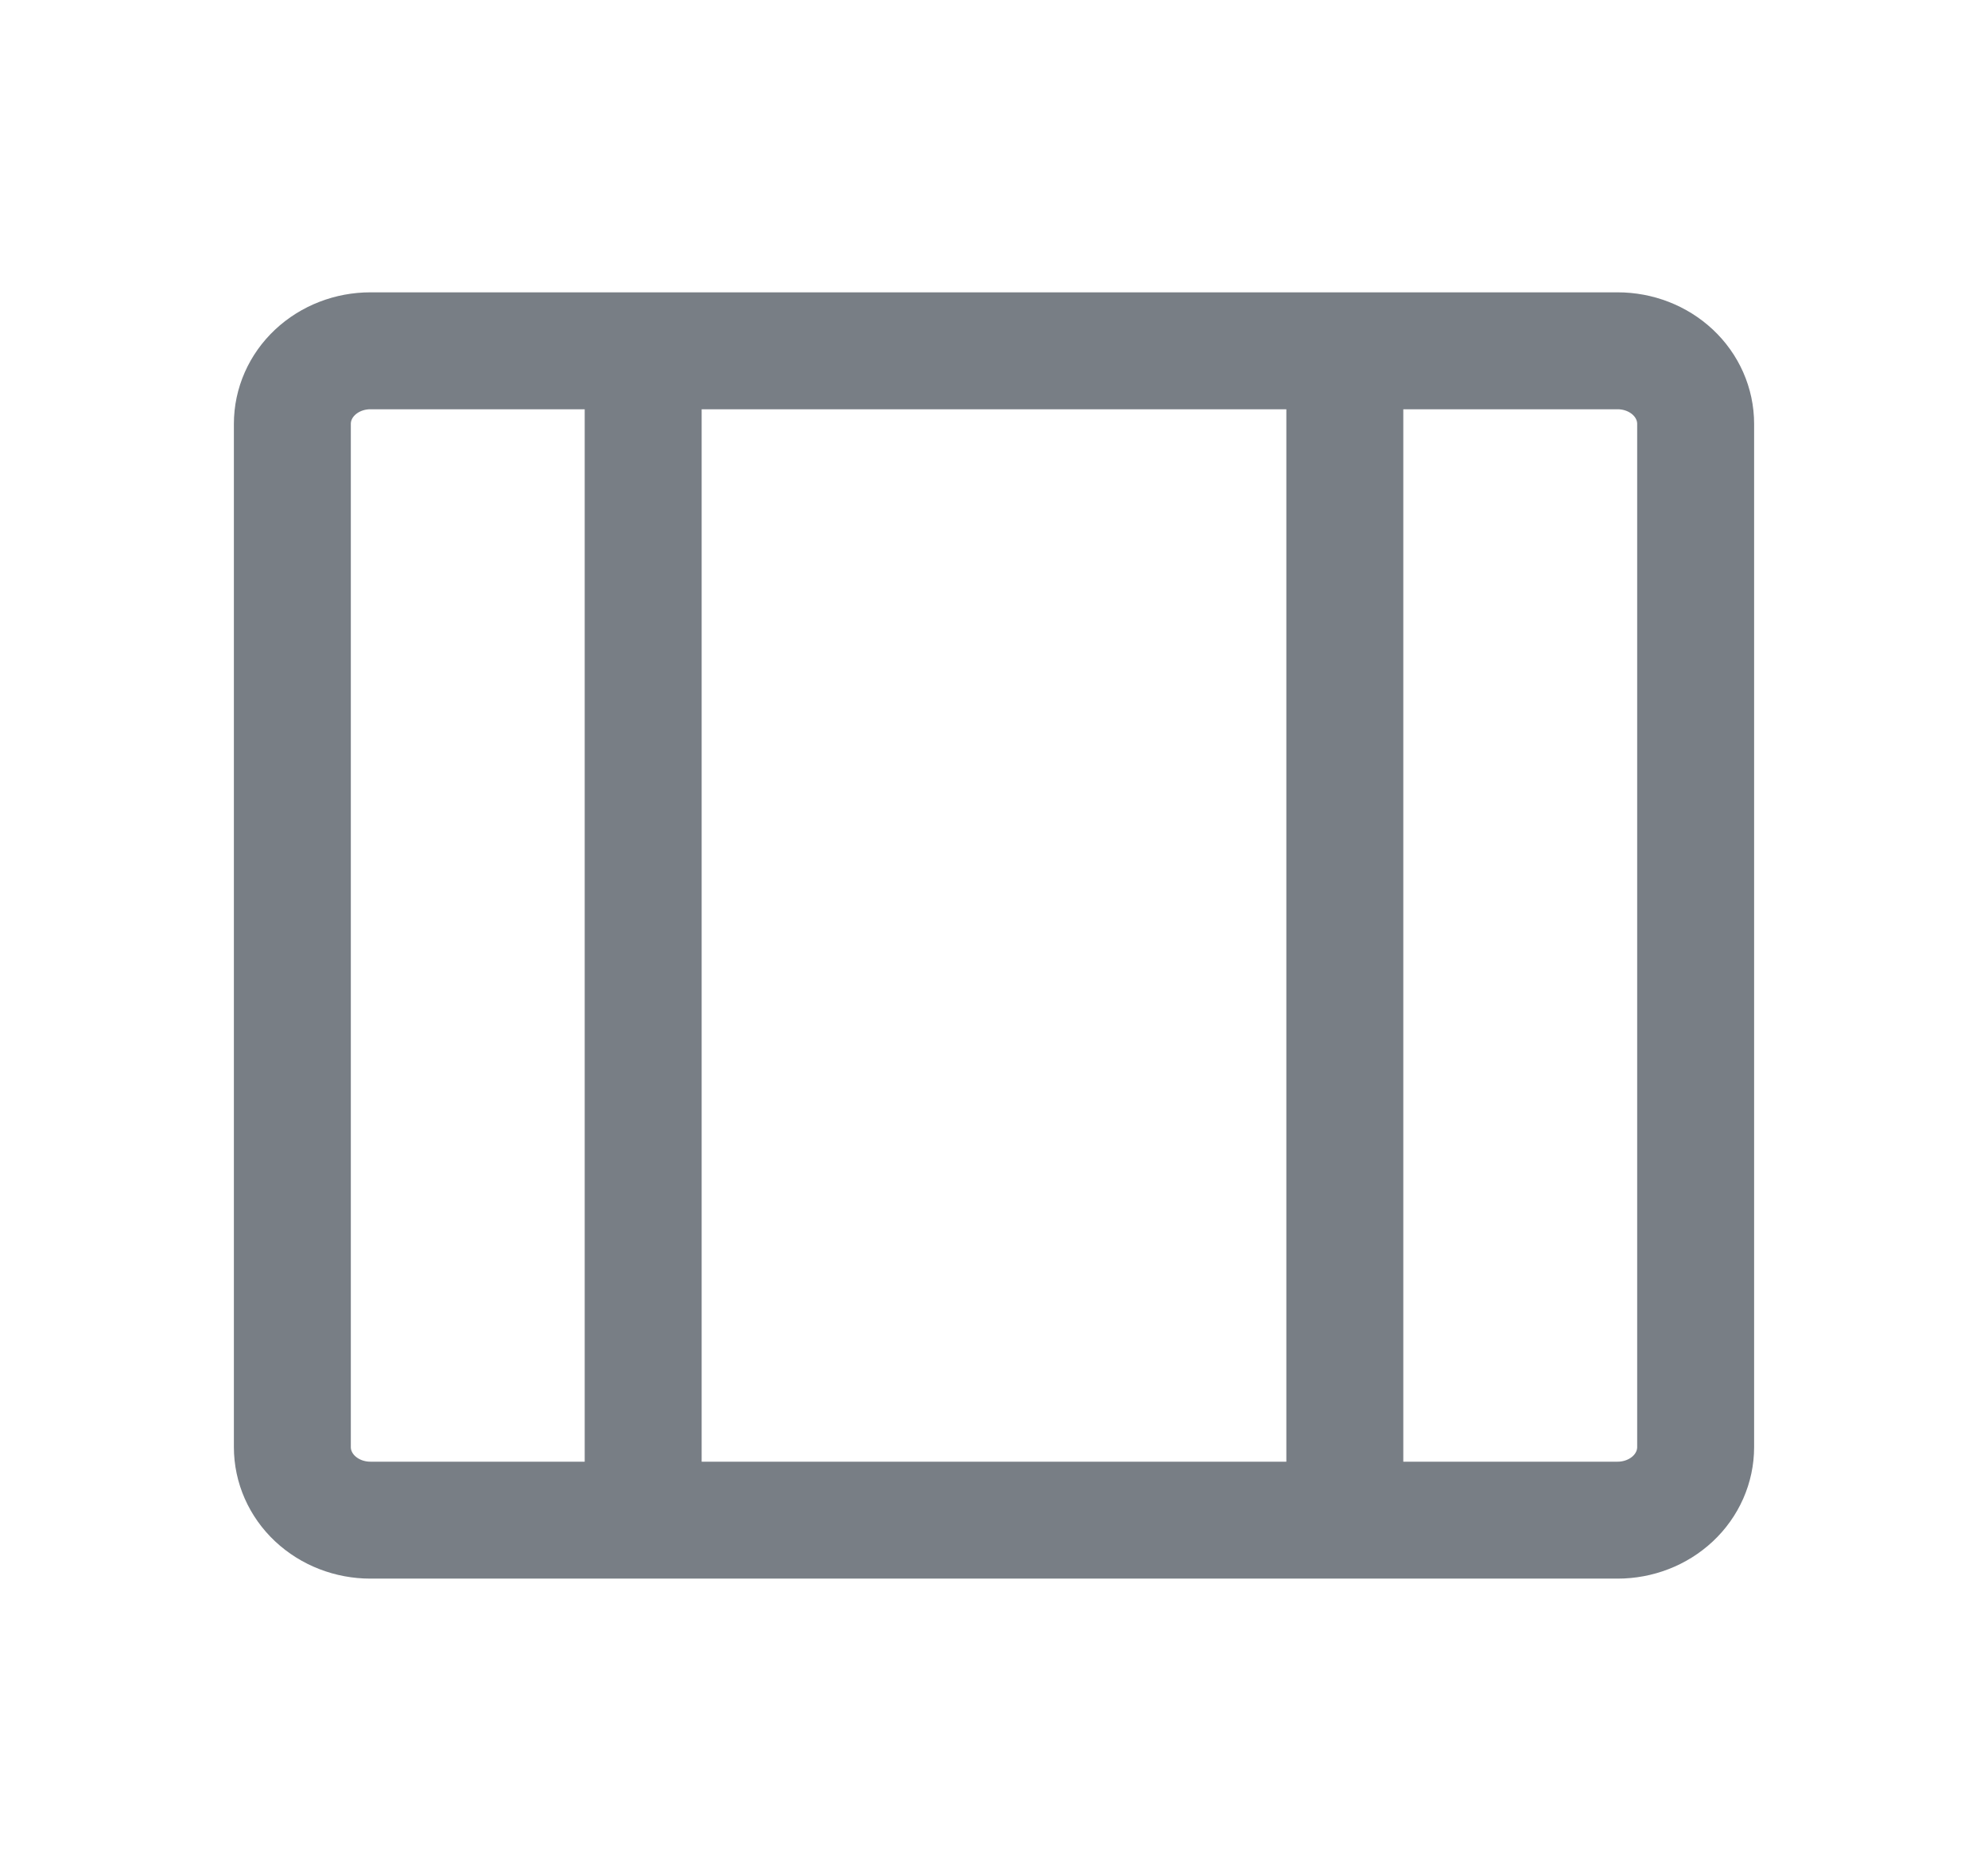
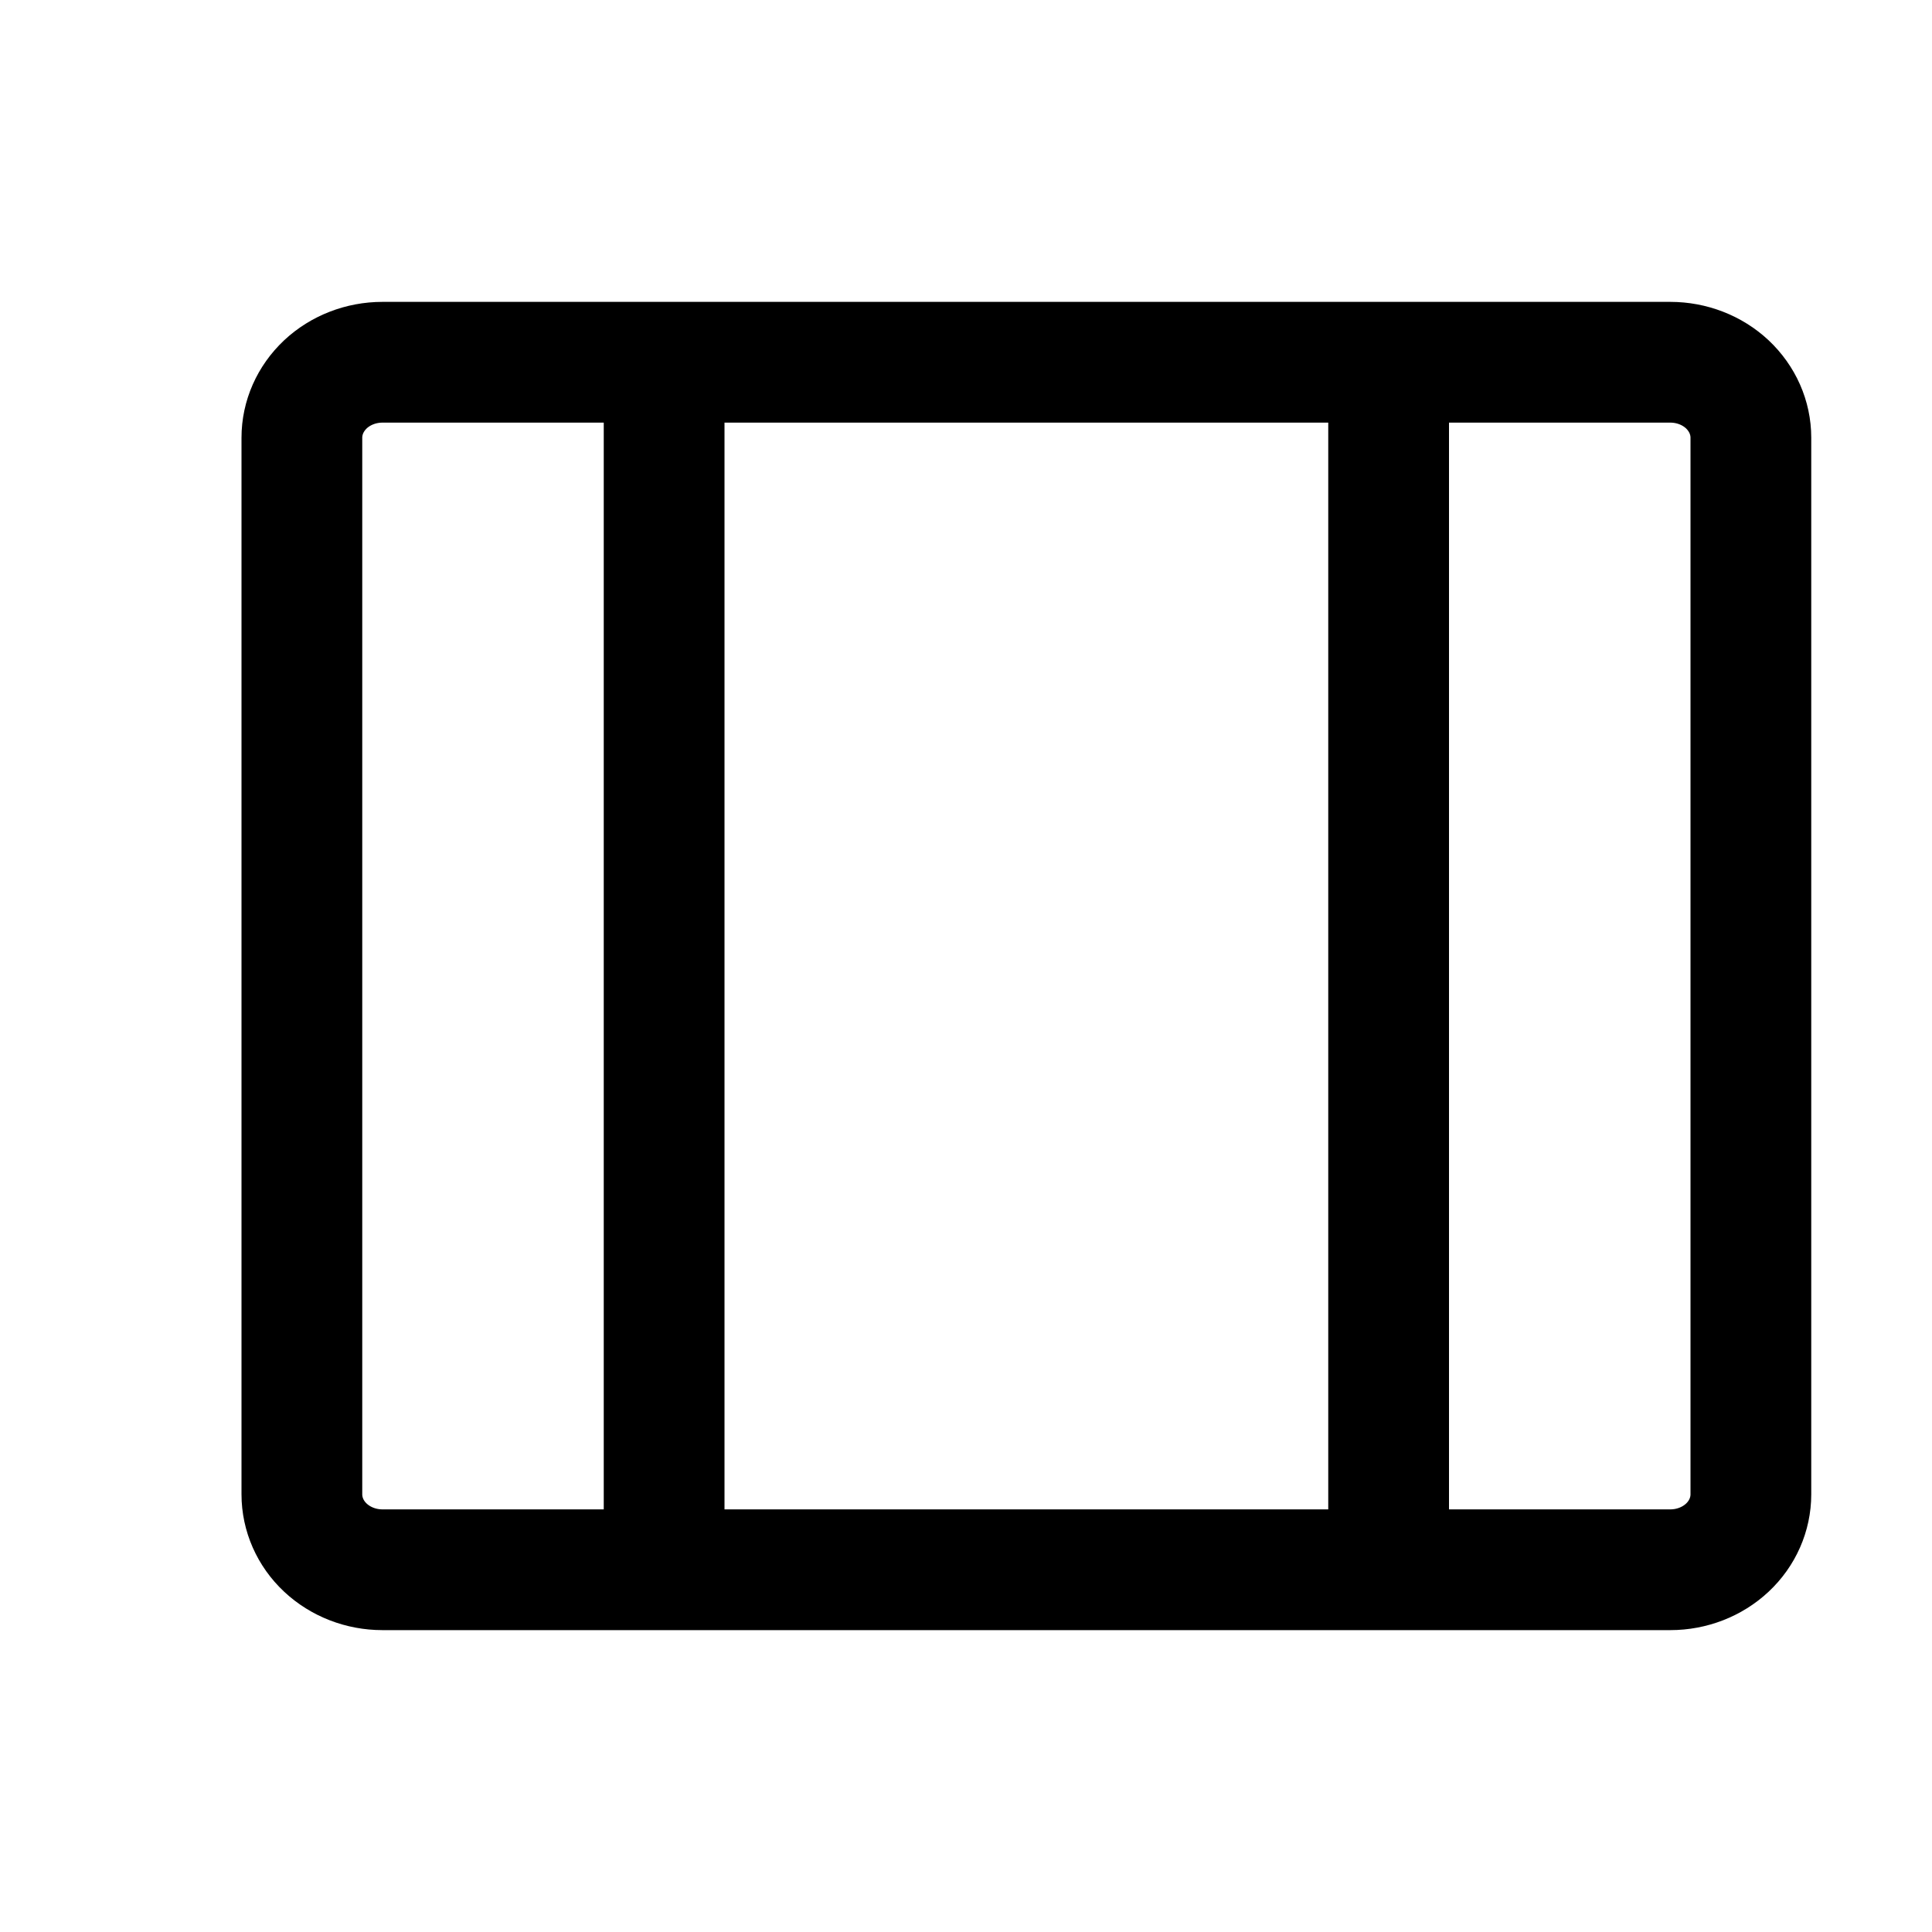
- <svg xmlns="http://www.w3.org/2000/svg" width="17" height="16" viewBox="0 0 17 16" fill="none">
-   <path d="M5.5 13V3M11.5 13V3M14.5 3.625C14.5 3.459 14.43 3.3 14.305 3.183C14.18 3.066 14.01 3 13.833 3H3.167C2.99 3 2.82 3.066 2.695 3.183C2.57 3.3 2.5 3.459 2.5 3.625V12.375C2.5 12.541 2.57 12.7 2.695 12.817C2.82 12.934 2.99 13 3.167 13H13.833C14.01 13 14.18 12.934 14.305 12.817C14.43 12.7 14.5 12.541 14.5 12.375V3.625Z" stroke="#787E85" />
+ <svg xmlns="http://www.w3.org/2000/svg" width="16" height="16" viewBox="0 0 16 16" fill="none">
+   <path d="M5.5 13V3M11.5 13V3M14.5 3.625C14.5 3.459 14.43 3.301 14.305 3.183C14.18 3.066 14.01 3 13.833 3H3.167C2.99 3 2.82 3.066 2.695 3.183C2.57 3.301 2.5 3.459 2.5 3.625V12.375C2.5 12.541 2.57 12.7 2.695 12.817C2.82 12.934 2.99 13 3.167 13H13.833C14.01 13 14.18 12.934 14.305 12.817C14.43 12.7 14.5 12.541 14.5 12.375V3.625Z" stroke="currentColor" />
</svg>
